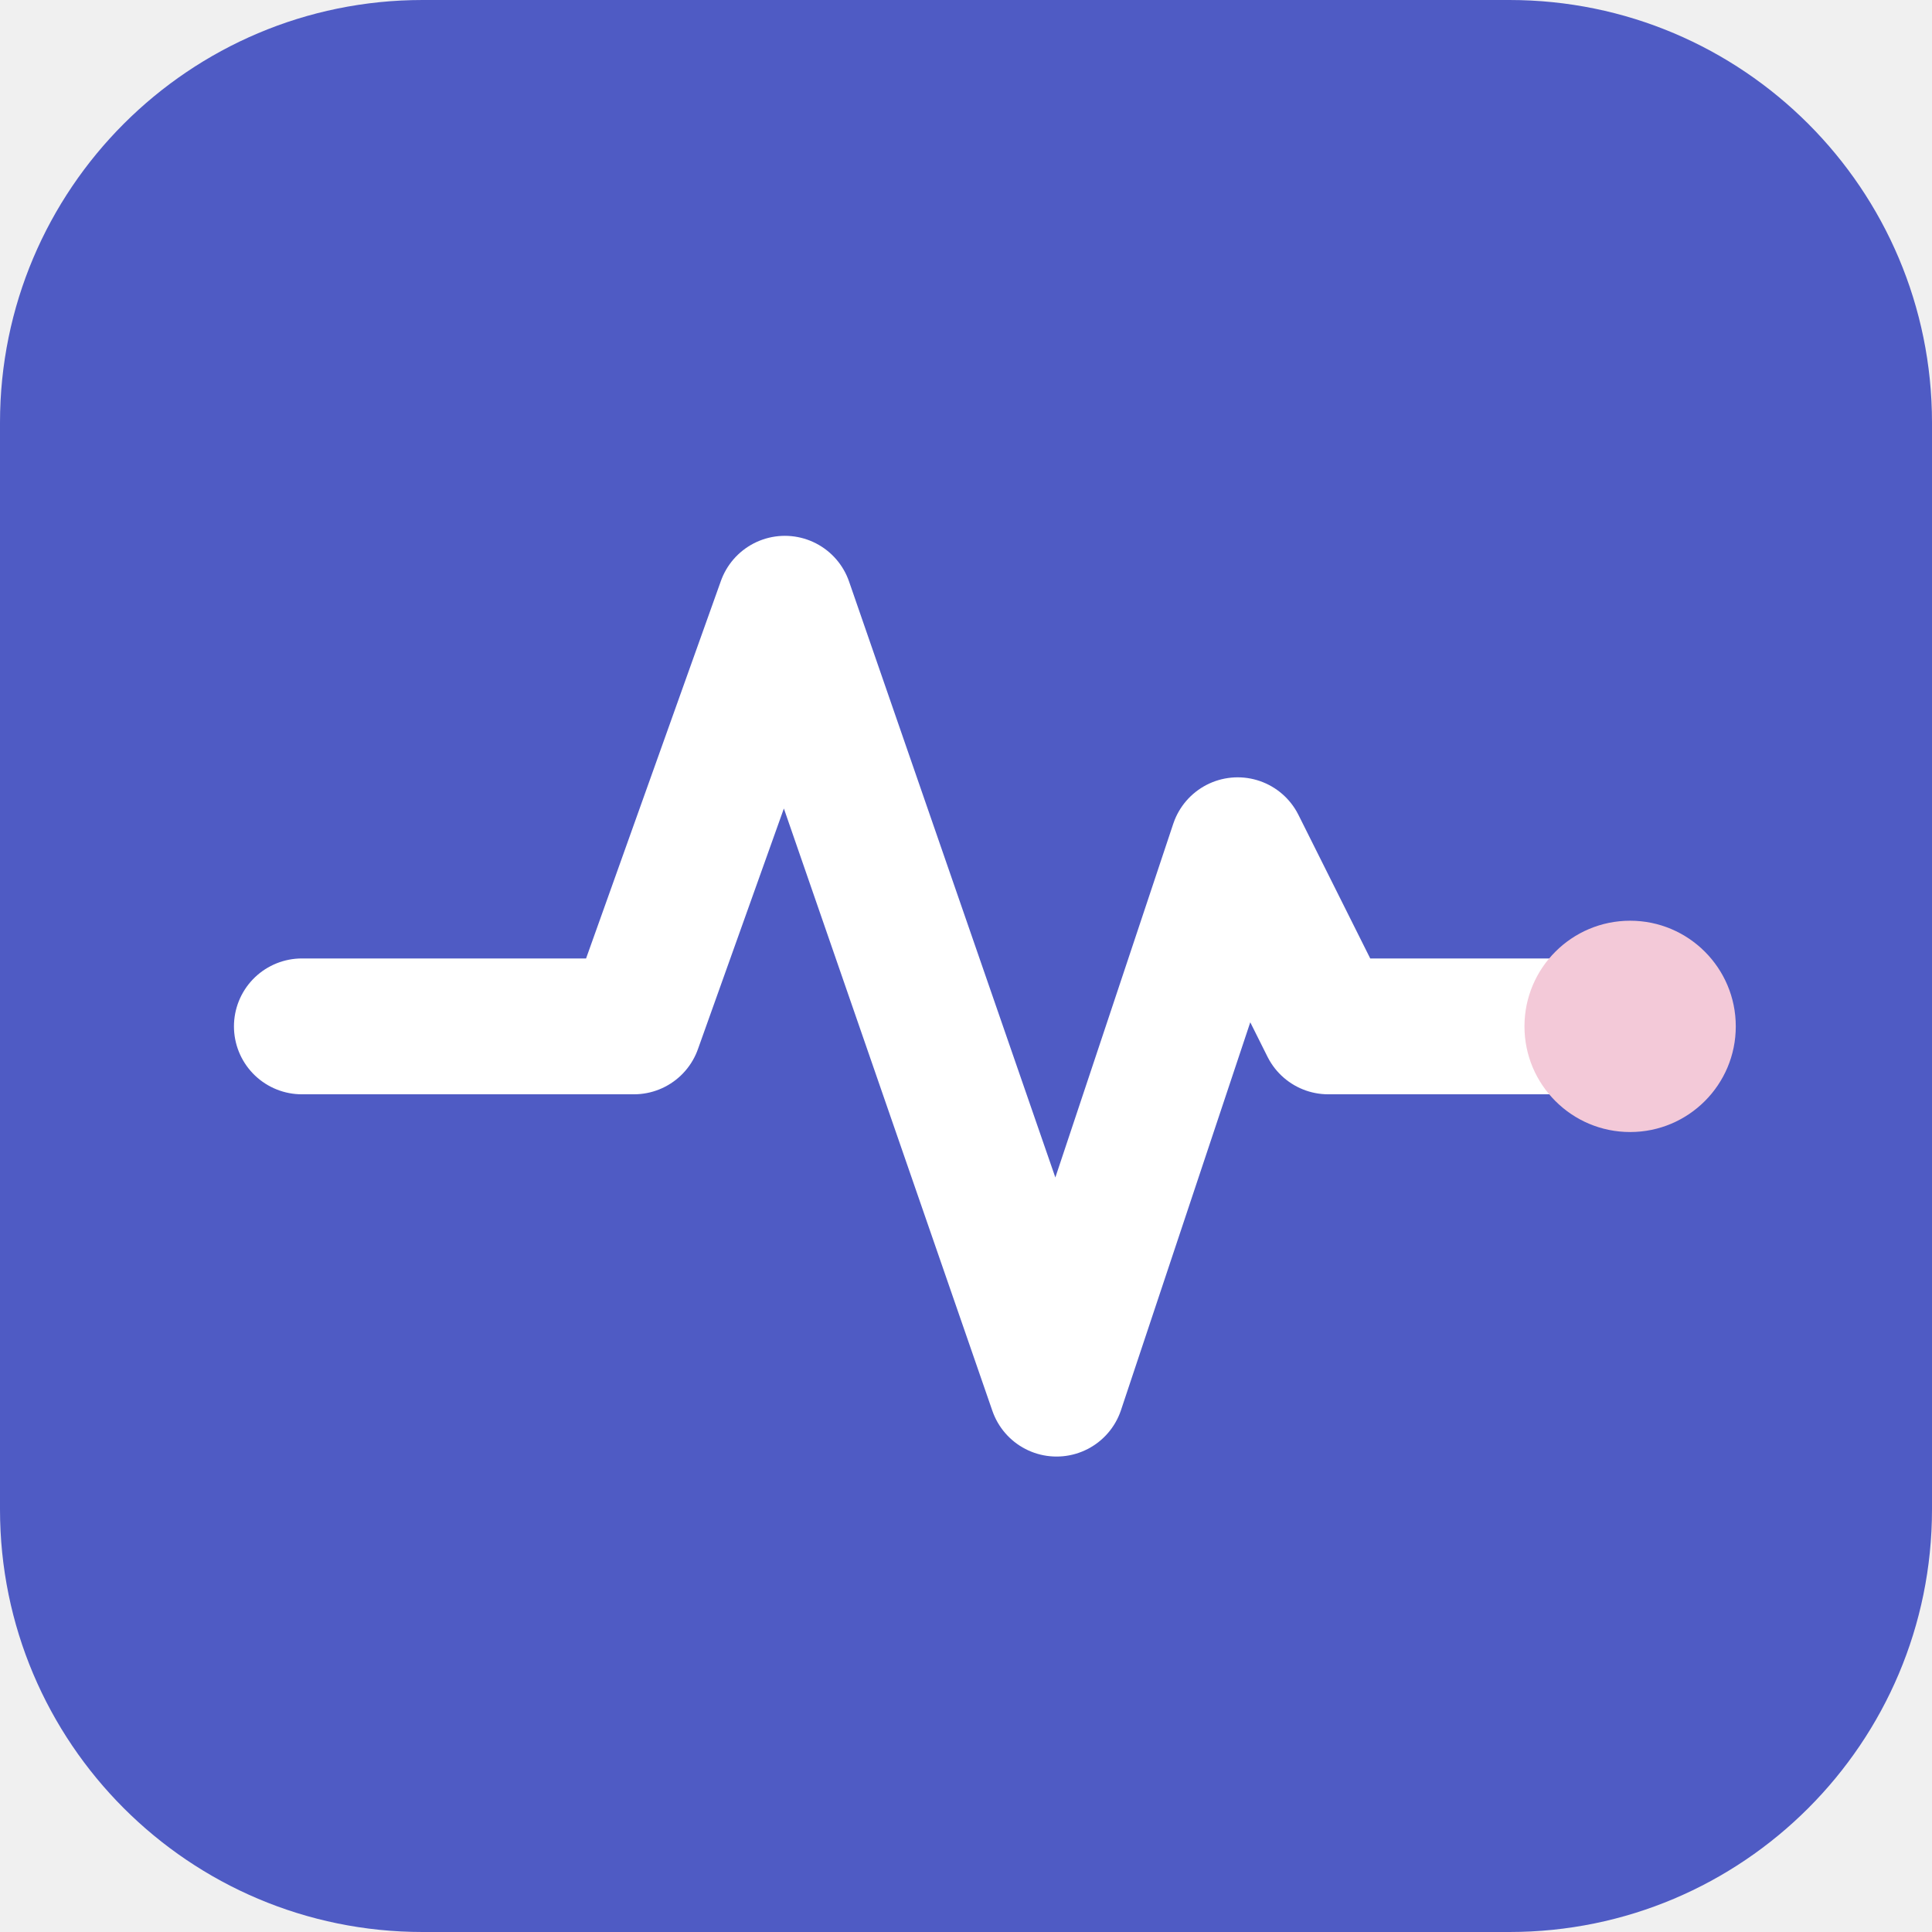
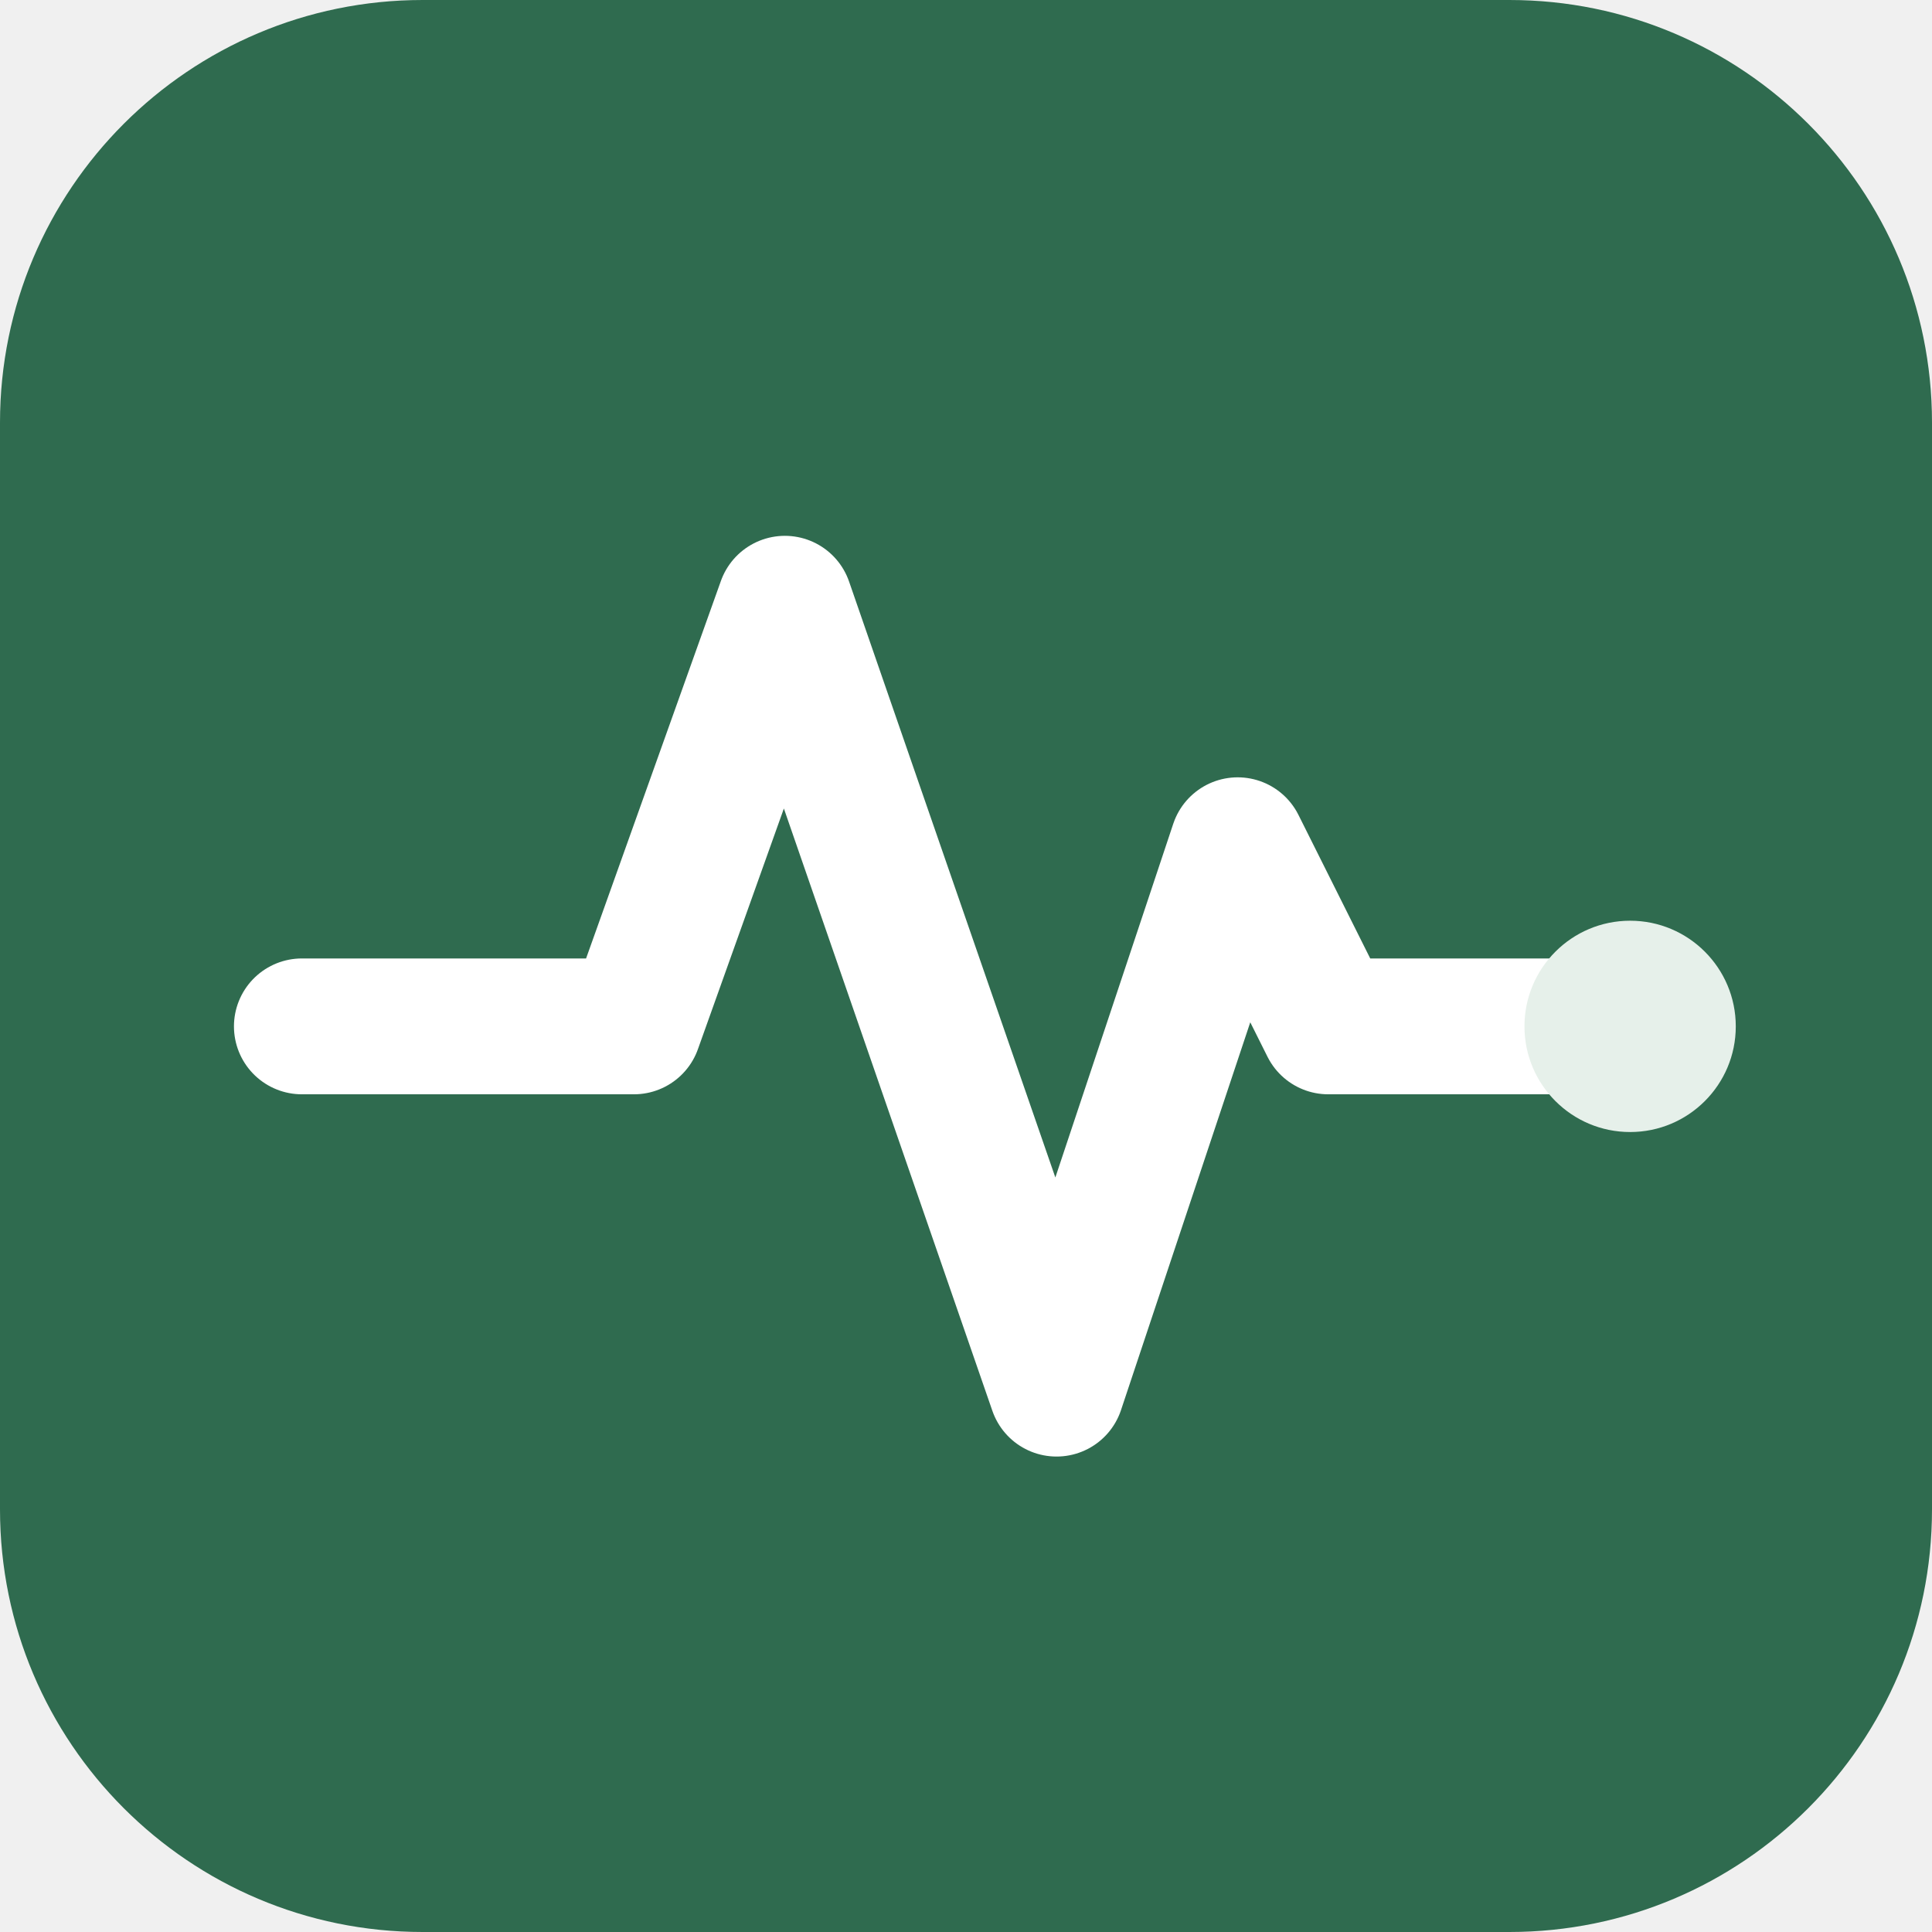
<svg xmlns="http://www.w3.org/2000/svg" viewBox="0 0 64 64" role="img" aria-label="UdyamPulse">
-   <rect width="64" height="64" rx="14" fill="#4F5BC4" />
+   <rect width="64" height="64" rx="14" fill="#2F6B4F" />
  <path d="M10 34h11l5-14 9 26 6-18 3 6h10" fill="none" stroke="#FFFFFF" stroke-width="4.5" stroke-linecap="round" stroke-linejoin="round" />
-   <circle cx="54" cy="34" r="3.5" fill="#F3C9D8" />
+   <circle cx="54" cy="34" r="3.5" fill="#E6F0EA" />
</svg>
